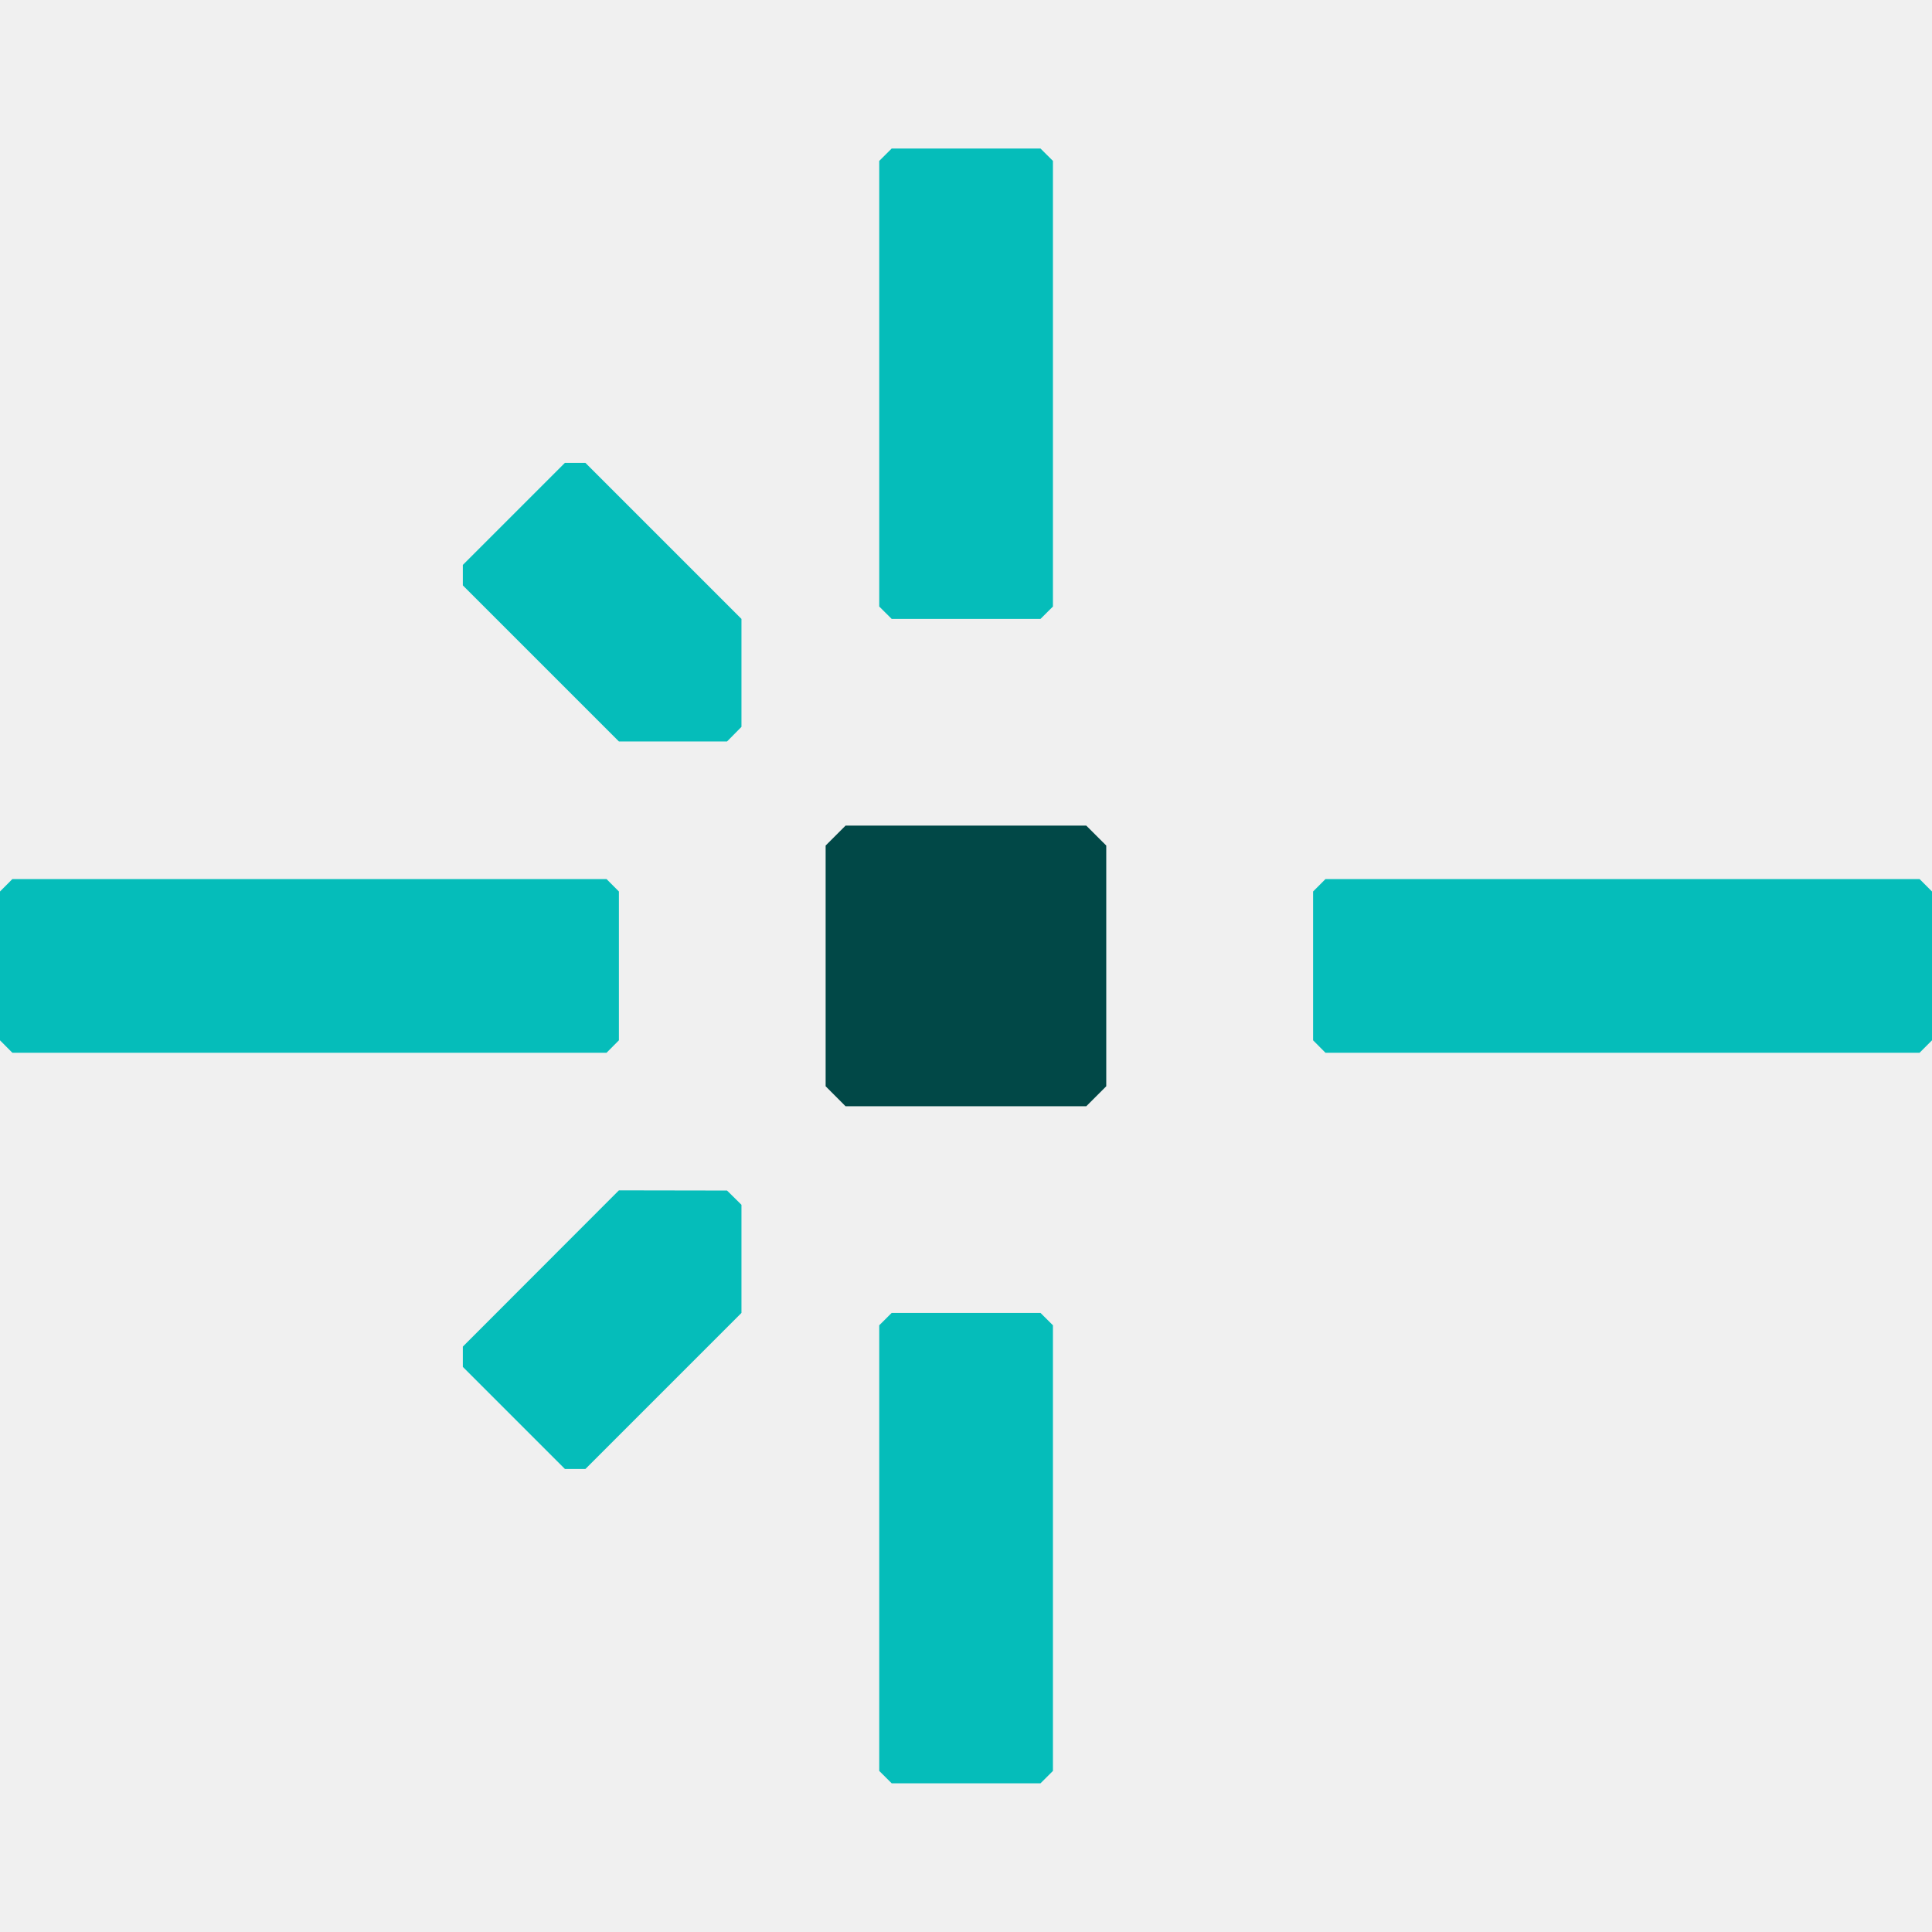
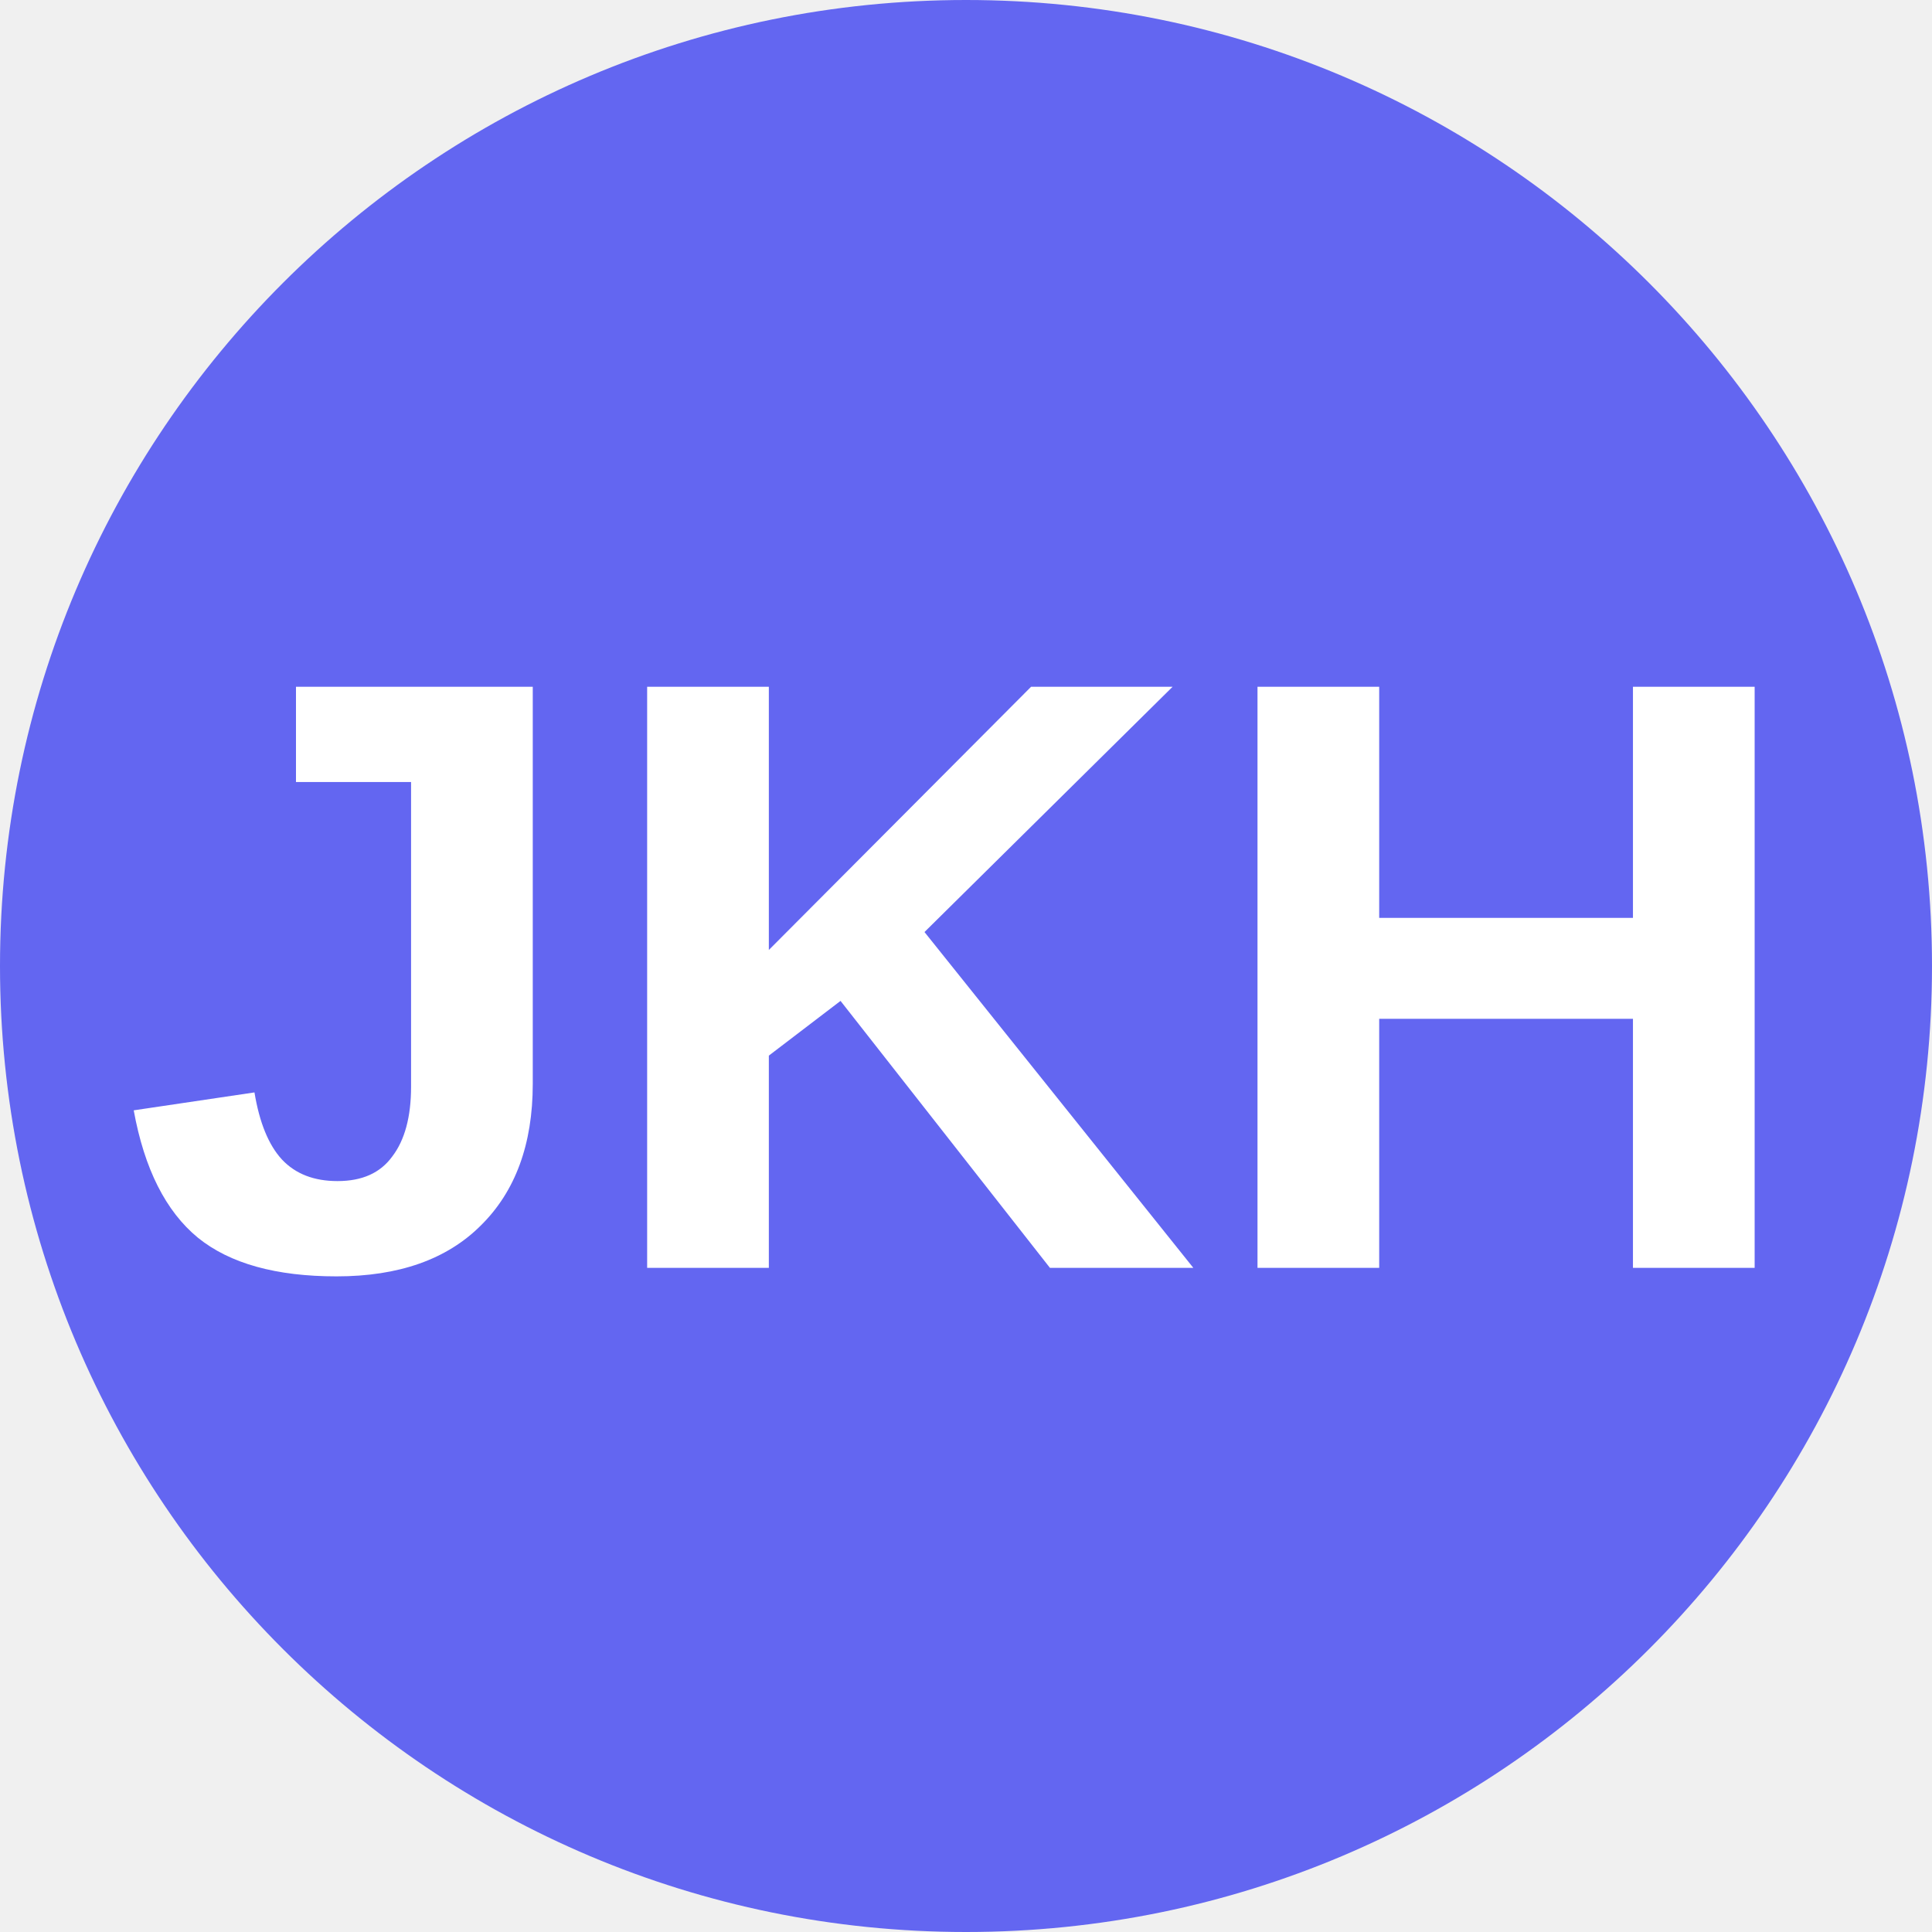
<svg xmlns="http://www.w3.org/2000/svg" width="32" height="32" viewBox="0 0 32 32" fill="none">
  <style>
-     .favicon-center-dot {
-       fill: #014847;
+     .favicon-bg {
+       fill: #6366F1;
    }
- 
-     .favicon-lines {
-       fill: #05BDBA;
+     .favicon-text {
+       fill: #FFFFFF;
    }
- 
    @media (prefers-color-scheme: dark) {
-       .favicon-center-dot {
-         fill: #fff;
+       .favicon-bg {
+         fill: #818CF8;
      }
- 
-       .favicon-lines {
-         fill: #05BDBA;
+       .favicon-text {
+         fill: #FFFFFF;
      }
    }
  </style>
-   <path class="favicon-center-dot" stroke="none" d="M17.992 18.323H14.005L13.675 17.992V14.005L14.005 13.675H17.992L18.323 14.005V17.992L17.992 18.323Z" />
-   <g class="favicon-lines" stroke="none">
-     <path d="M9.696 24.331H9.357L7.666 22.64V22.304L10.251 19.716L12.042 19.719L12.281 19.955V21.746L9.696 24.331Z" />
-     <path d="M7.666 9.696V9.357L9.357 7.666H9.696L12.281 10.251V12.039L12.042 12.281H10.251L7.666 9.696Z" />
-     <path d="M10.046 17.437H0.205L0 17.231V14.766L0.205 14.56H10.046L10.251 14.766V17.231L10.046 17.437Z" />
-     <path d="M31.794 17.437H21.954L21.749 17.231V14.766L21.954 14.56H31.794L32 14.766V17.231L31.794 17.437Z" />
-     <path d="M14.563 10.046V2.665L14.769 2.46H17.234L17.44 2.665V10.046L17.234 10.251H14.769L14.563 10.046Z" />
-     <path d="M14.563 29.332V21.951L14.769 21.746H17.234L17.44 21.951V29.332L17.234 29.537H14.769L14.563 29.332Z" />
-   </g>
+   <rect class="favicon-bg" width="32" height="32" rx="16" />
+   <text x="16" y="21" font-family="Arial, sans-serif" font-size="14" font-weight="bold" text-anchor="middle" class="favicon-text">JKH</text>
</svg>
